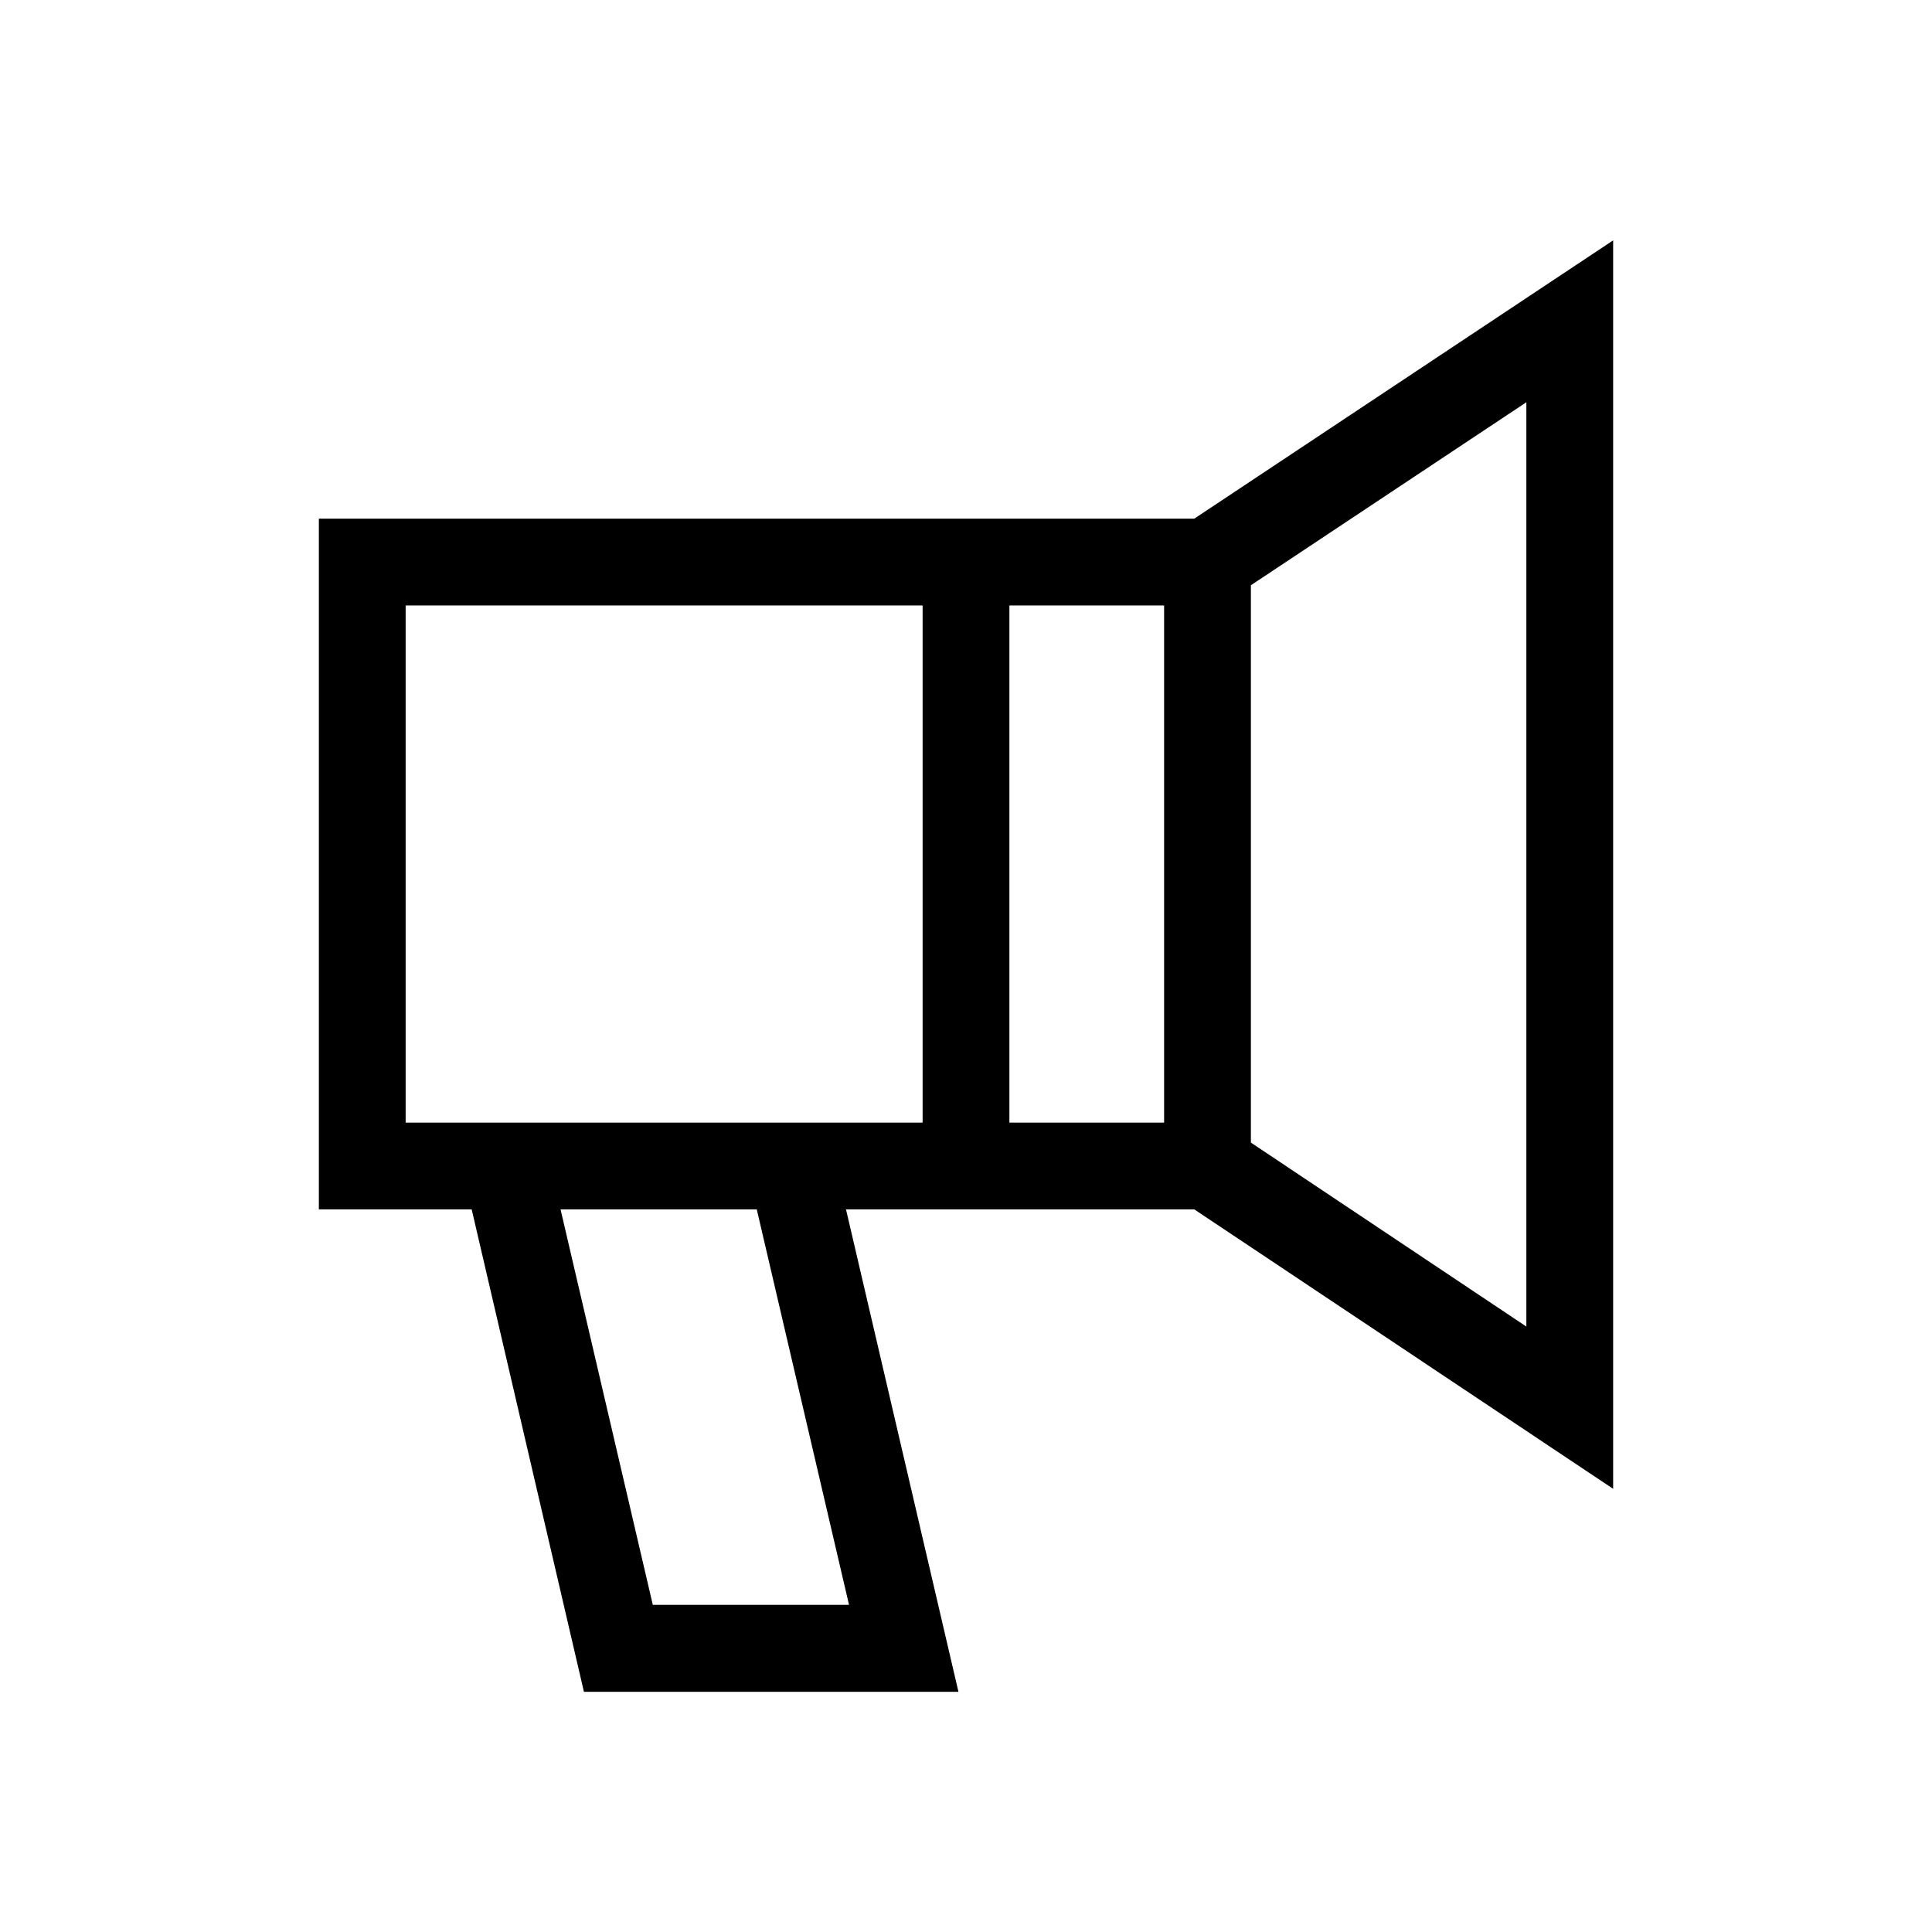
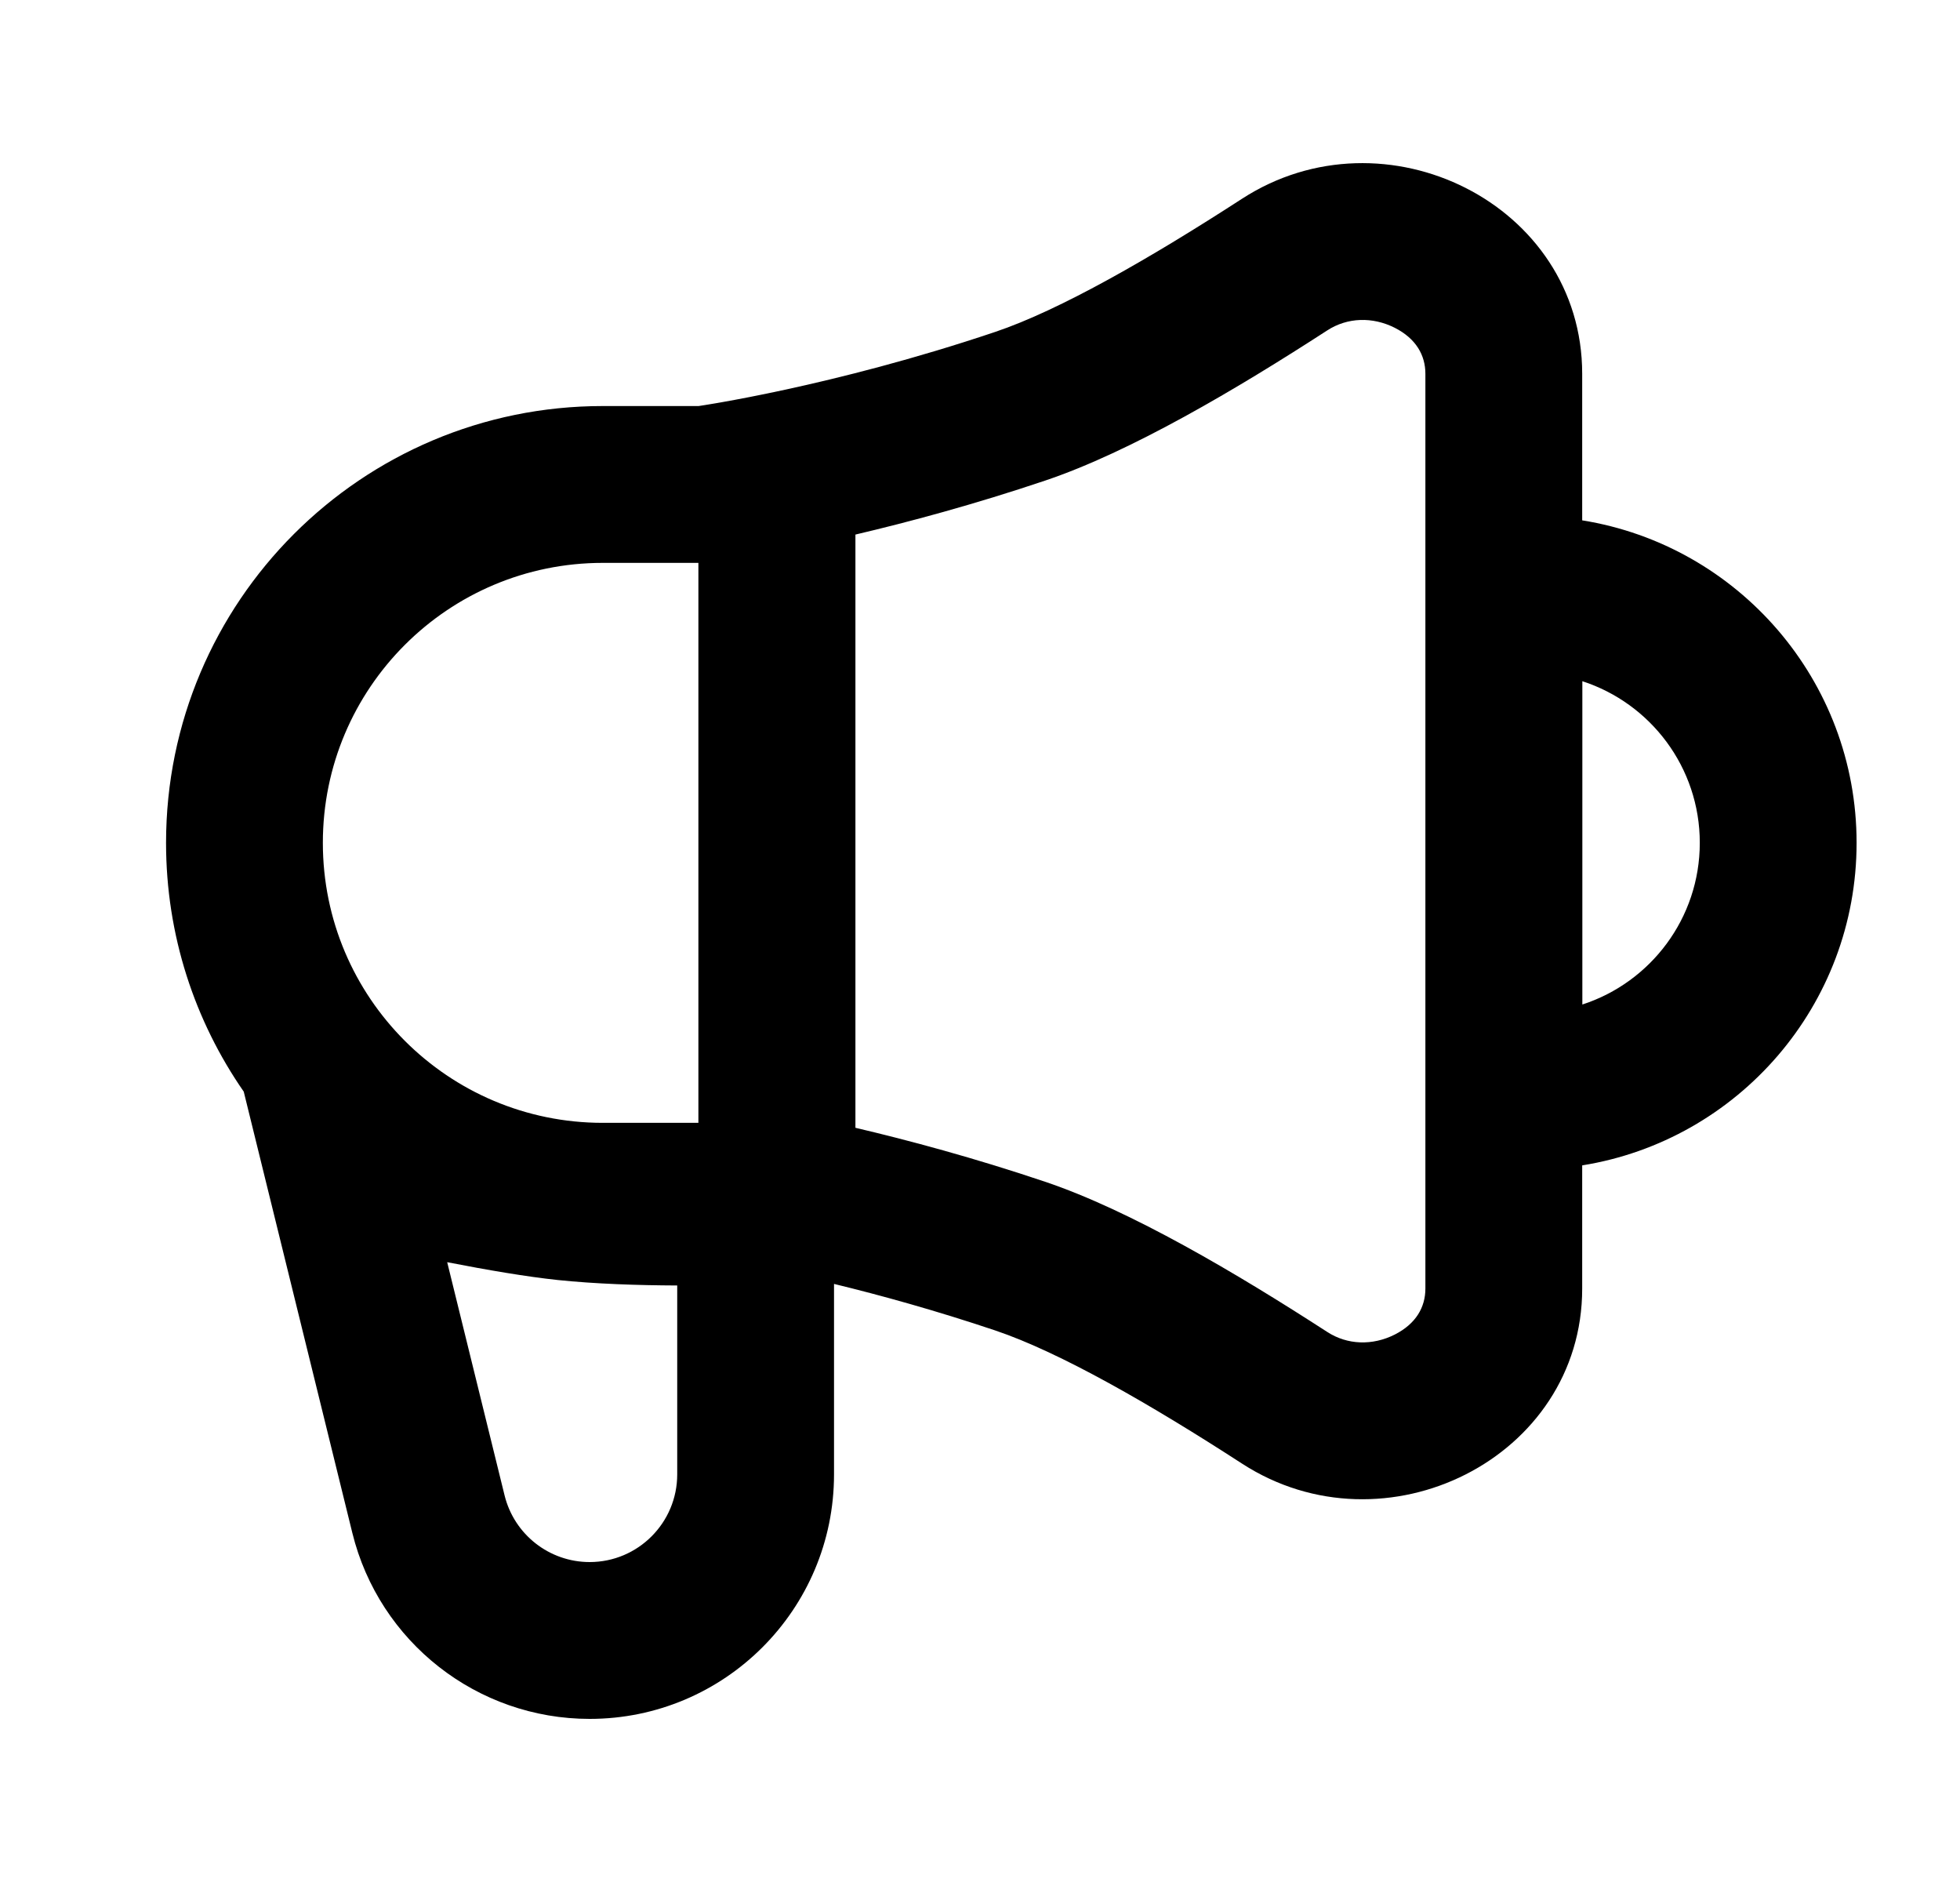
- <svg xmlns="http://www.w3.org/2000/svg" t="1692522401431" class="icon" viewBox="0 0 1024 1024" version="1.1" p-id="4063" width="64" height="64">
-   <path d="M855 789.1V127.4L633 274.9H169V641h81l59.5 255.7H508L448.4 641H633l222 148.1z m-46-86l-146-97.5V310.2l146-97v489.9zM450 850.6H346L297.1 641h104L450 850.6zM239.2 595H215V320.9h274V595H239.2z m377.8 0h-82V320.9h82V595z" p-id="4064" />
+ <svg xmlns="http://www.w3.org/2000/svg" viewBox="0 0 25 24">
+   <path fill-rule="evenodd" clip-rule="evenodd" d="M10.638 16.373C11.231 16.517 11.936 16.712 12.693 16.966C13.52 17.244 14.681 17.912 15.843 18.665C17.662 19.843 20.181 18.599 20.181 16.432V14.861L20.183 14.861C22.166 14.542 23.681 12.822 23.681 10.748C23.681 8.675 22.166 6.955 20.183 6.636L20.181 6.635V4.767C20.181 2.6 17.662 1.357 15.843 2.534C14.681 3.287 13.52 3.955 12.693 4.233C10.613 4.933 8.916 5.177 8.911 5.178H7.689C4.612 5.178 2.118 7.672 2.118 10.748C2.118 11.927 2.484 13.02 3.109 13.921L4.494 19.548C4.837 20.941 6.087 21.92 7.521 21.92C9.243 21.92 10.638 20.524 10.638 18.802V16.373ZM10.911 14.382V6.817C11.588 6.658 12.424 6.434 13.33 6.129C14.421 5.762 15.771 4.964 16.93 4.213C17.186 4.047 17.506 4.037 17.79 4.18C18.062 4.318 18.181 4.53 18.181 4.767V16.432C18.181 16.669 18.062 16.881 17.79 17.019C17.506 17.162 17.186 17.152 16.93 16.986C15.771 16.236 14.421 15.437 13.33 15.07C12.424 14.765 11.588 14.541 10.911 14.382ZM7.689 7.178H8.908V14.319H7.689C5.717 14.319 4.118 12.721 4.118 10.748C4.118 8.776 5.717 7.178 7.689 7.178ZM21.681 10.748C21.681 11.712 21.052 12.528 20.183 12.81V8.687C21.052 8.969 21.681 9.785 21.681 10.748ZM7.112 16.323C7.592 16.373 8.133 16.391 8.638 16.393V18.802C8.638 19.419 8.138 19.92 7.521 19.92C7.007 19.92 6.559 19.569 6.436 19.07L5.704 16.096C6.217 16.196 6.716 16.281 7.112 16.323Z" />
</svg>
